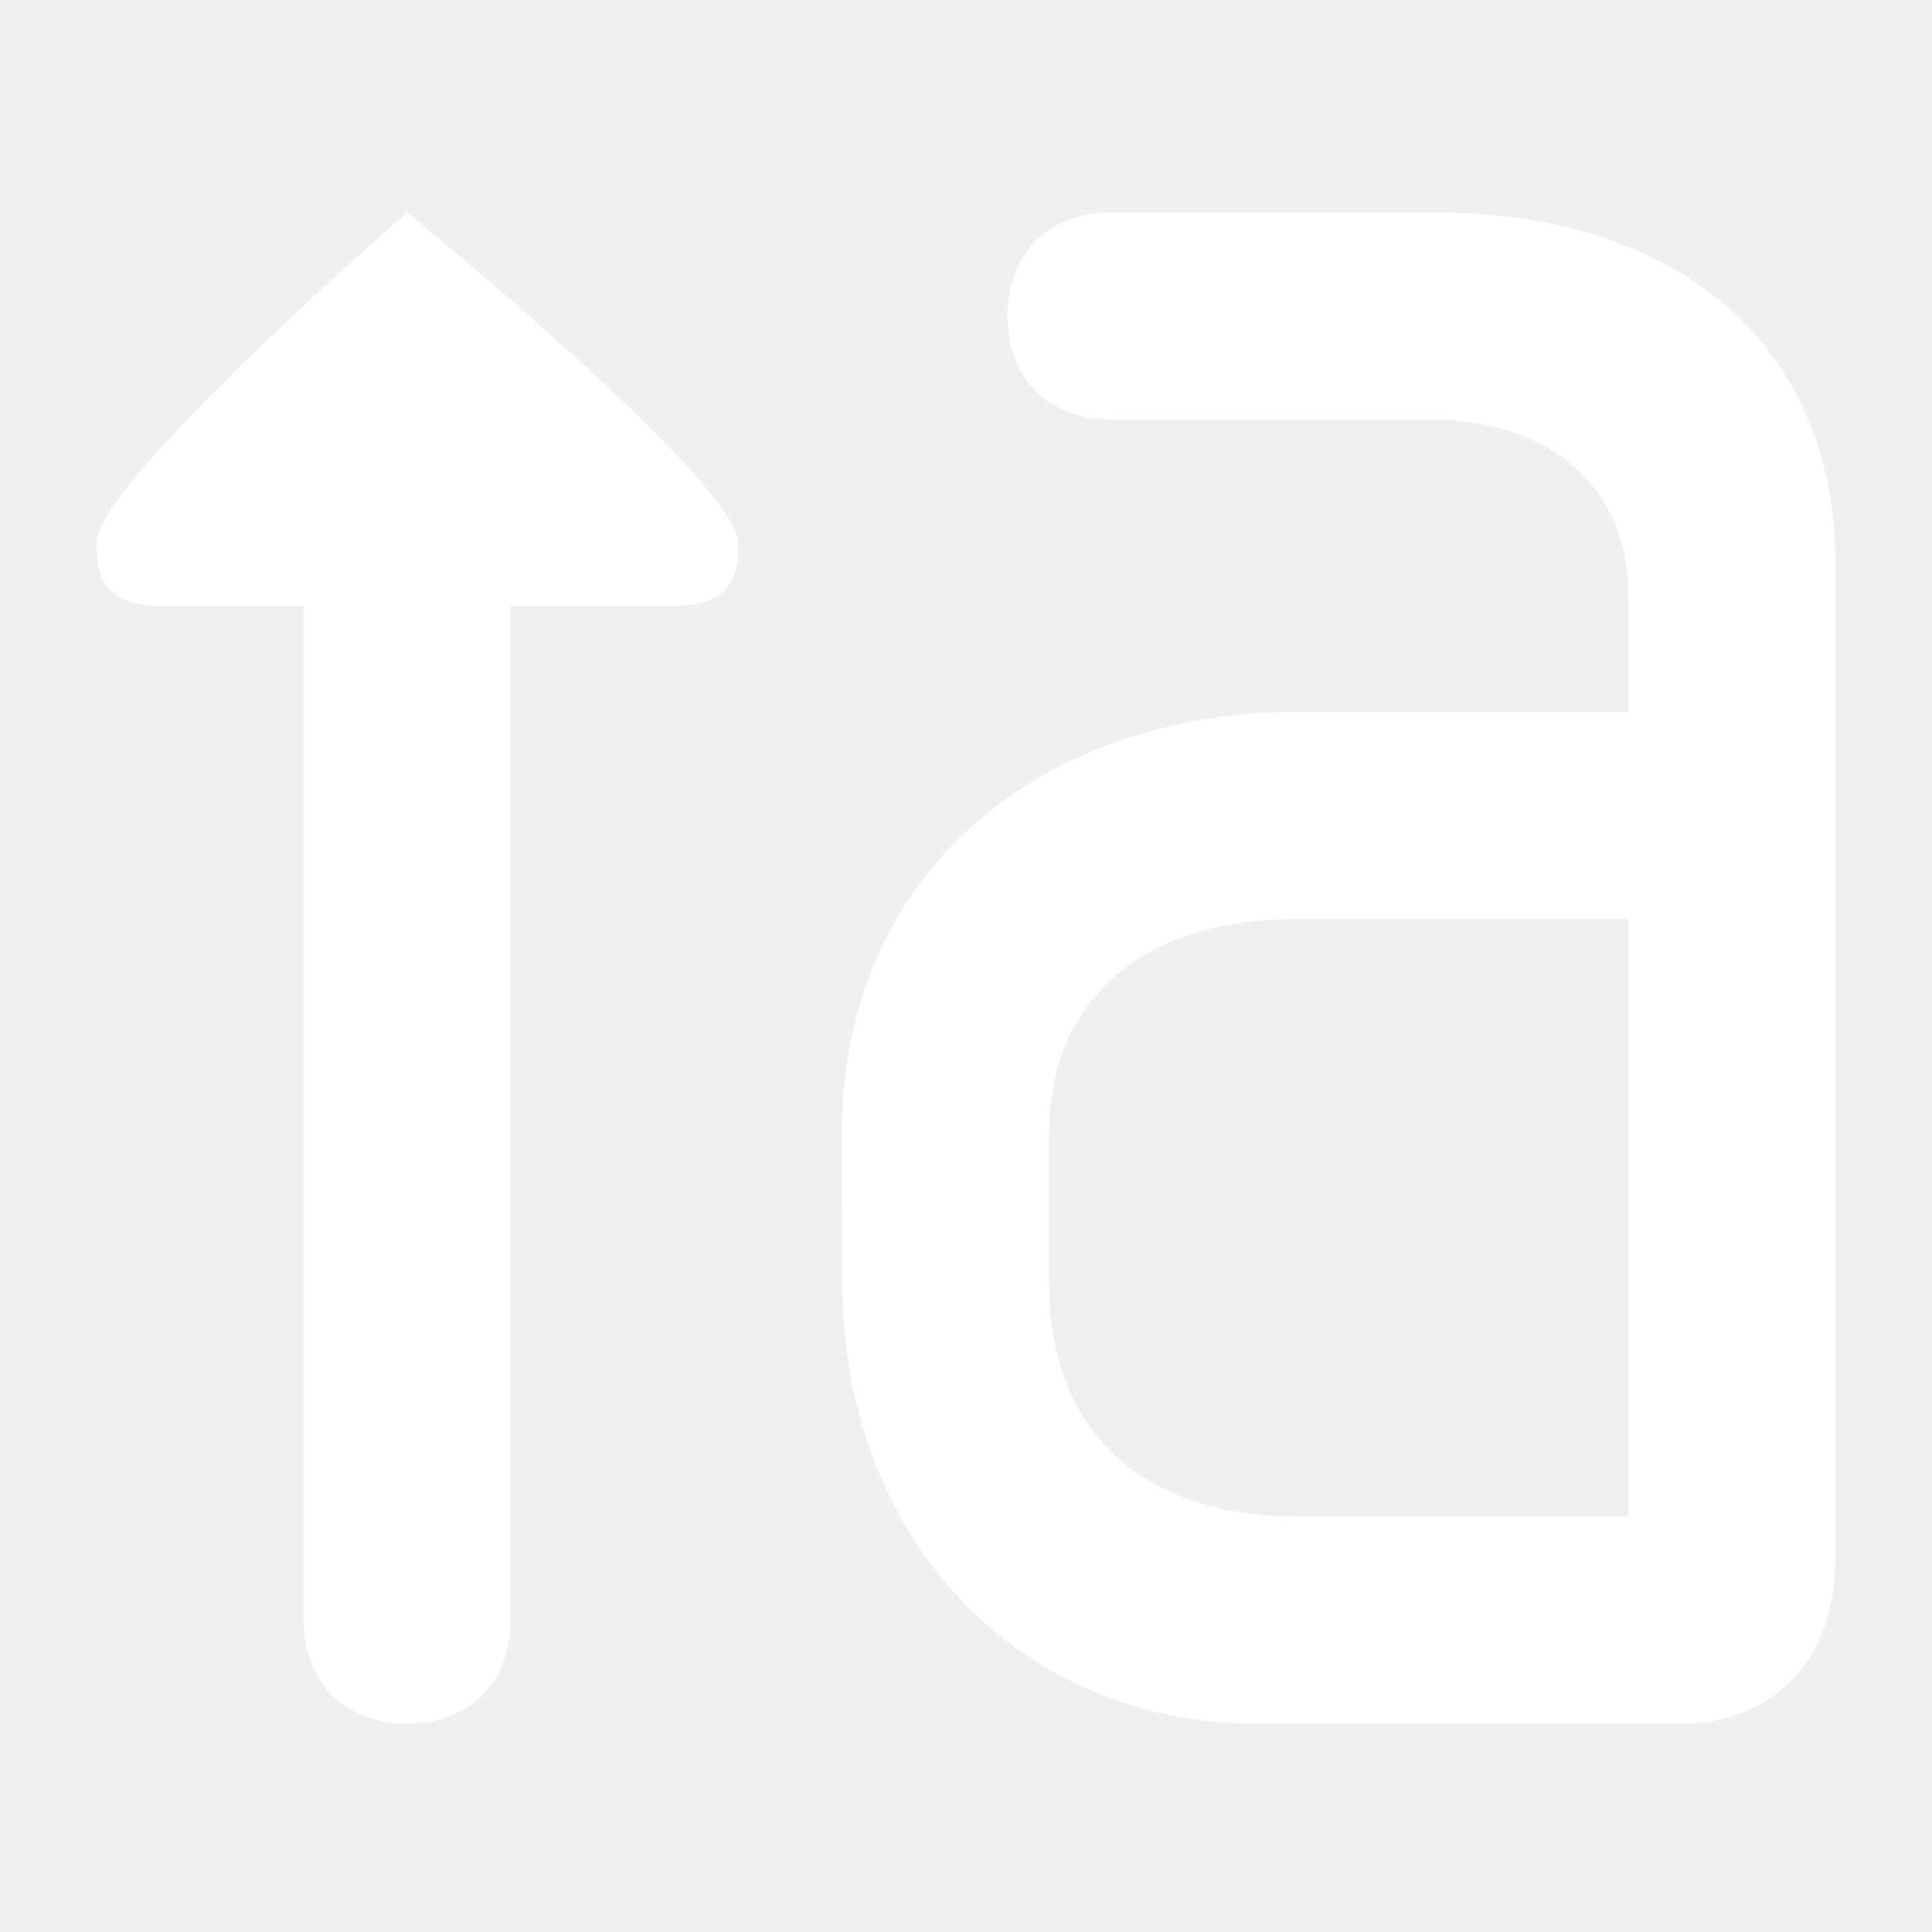
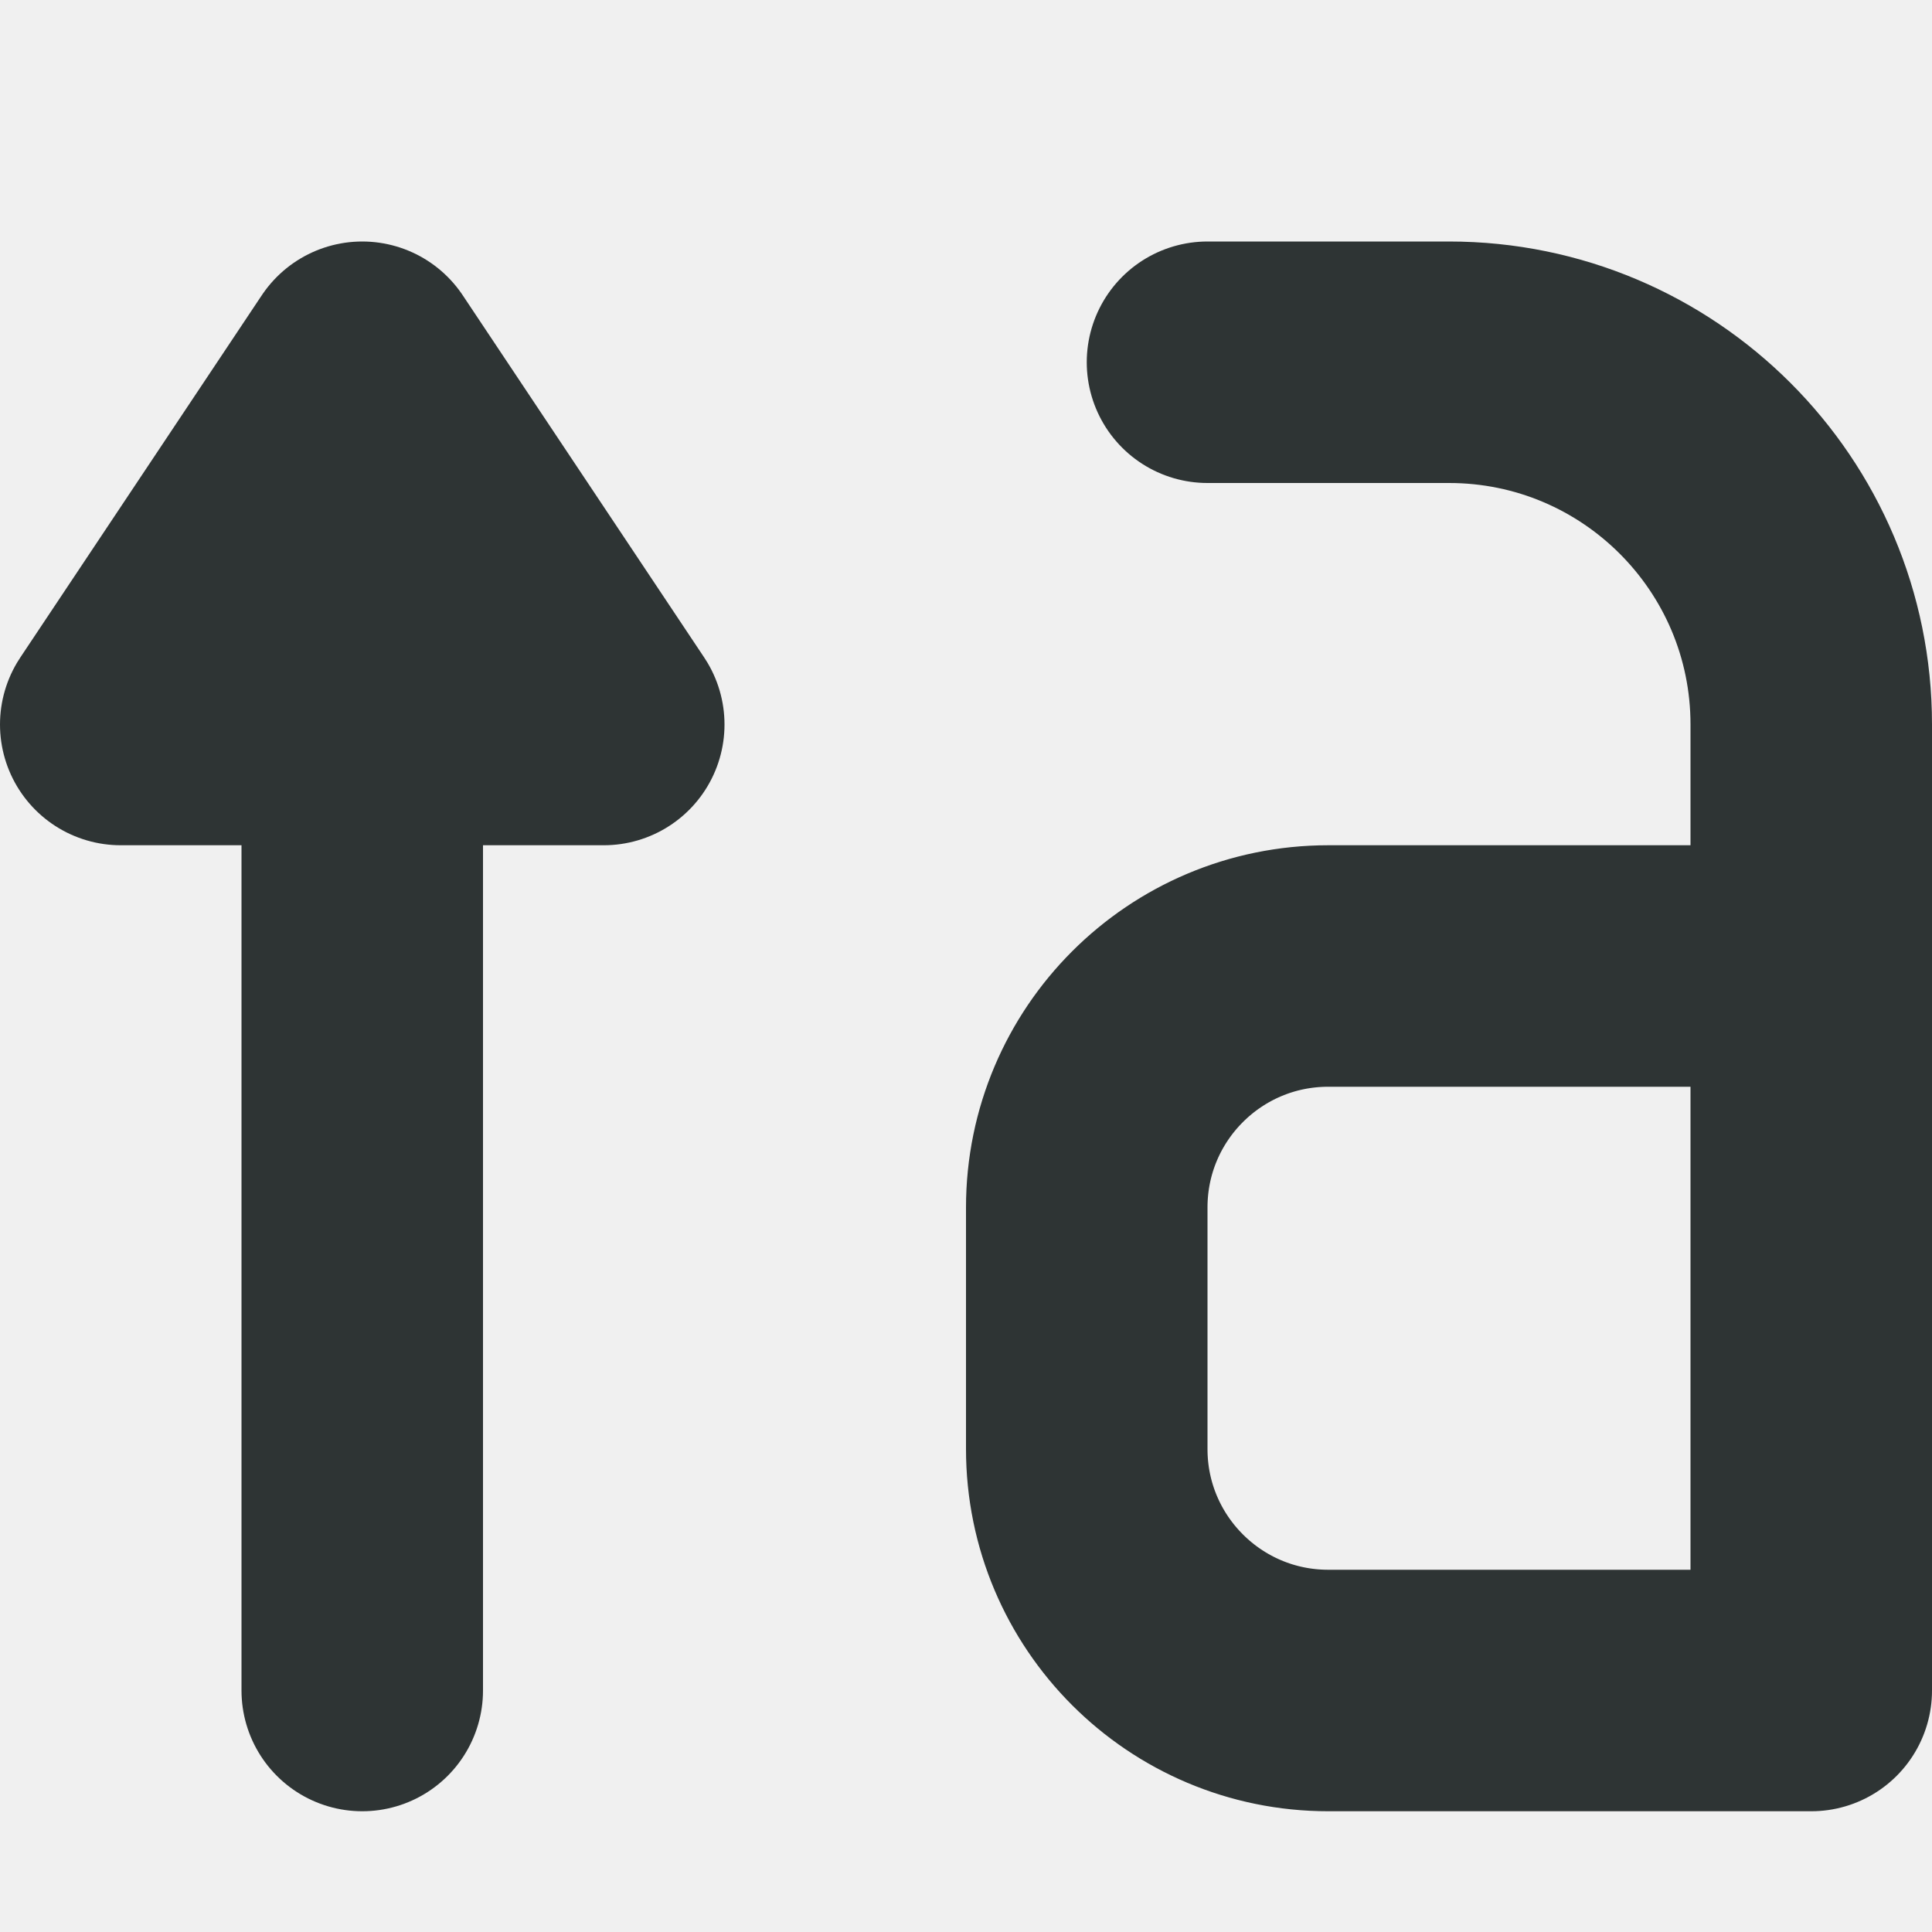
- <svg xmlns="http://www.w3.org/2000/svg" height="100" viewBox="0 0 100 100" width="100" version="1.1" id="svg143">
-   <defs id="defs147" />
-   <path d="m 57.5,11 c -3.214,0 -5.357,2.143 -5.357,5.357 0,3.214 2.143,5.357 5.357,5.357 H 74.013 C 80,21.714 84.286,25 84.286,30.876 v 5.968 H 67.143 c -12.857,0 -23.617,8.013 -23.571,21.942 l 0.024,7.51 C 43.641,80.214 53.222,89.214 65,89.214 h 22.5 c 0,0 7.5,0 7.5,-8.721 V 29.152 C 95,18 87,11 74.283,11 Z M 84.286,47.558 V 78.5 H 67.143 c -7.5,0 -12.857,-3.904 -12.857,-12.214 v -7.5 c 0,-7.5 5.357,-11.228 12.857,-11.228 z" fill-opacity="0.988" id="path141" style="fill:#ffffff;fill-opacity:1;stroke-width:7.956" />
-   <path style="fill:#ffffff;fill-opacity:1;stroke:none;stroke-width:0;stroke-linecap:round;stroke-linejoin:round;stroke-dasharray:none;paint-order:fill markers stroke" d="m 15.714,83.857 v -52.5 H 8.214 c -3.214,0 -3.214,-2.143 -3.214,-3.214 C 5,24.929 21.071,11 21.071,11 c 0,0 17.143,13.929 17.143,17.143 0,1.071 0,3.214 -3.214,3.214 h -8.571 v 52.5 c 0,3.214 -2.143,5.357 -5.357,5.357 -3.214,0 -5.357,-2.143 -5.357,-5.357 z" id="path984" />
+ <svg xmlns="http://www.w3.org/2000/svg" height="16px" viewBox="0 0 16 16" width="16px" version="1.1" id="svg1">
+   <defs id="defs1">
+     </defs>
+   <path d="m 11,5 c -0.551,0 -1,0.449 -1,1 0,0.551 0.449,1 1,1 h 2 c 0.559,0 0.992,0.43 1,0.988 H 12.598 C 10.672,7.945 9.055,9.496 9.016,11.418 v 0.02 c 0,1.957 1.605,3.562 3.559,3.562 H 15 c 0.551,0 1,-0.449 1,-1 V 8 C 16,6.355 14.645,5 13,5 Z m 1.555,4.988 H 12.574 14 V 13 h -1.426 c -0.867,0 -1.547,-0.684 -1.555,-1.551 0.023,-0.836 0.695,-1.48 1.535,-1.461 z" fill="#2e3434" id="path1" style="display:none" />
+   <path style="fill:none;fill-opacity:1;fill-rule:evenodd;stroke:#2e3434;stroke-width:2;stroke-linecap:round;stroke-linejoin:round;stroke-dasharray:none;stroke-opacity:1" d="M 3,14 V 3 L 5,6 H 1 L 3,3" id="path2" />
+   <path style="fill:none;fill-opacity:1;fill-rule:evenodd;stroke:#2e3434;stroke-width:2;stroke-linecap:round;stroke-linejoin:round;stroke-dasharray:none;stroke-opacity:1" d="m 10,3 h 2 a 3,3 45 0 1 3,3 v 8 H 11 A 2,2 45 0 1 9,12 v -2 a 2,2 135 0 1 2,-2 h 4" id="path3" />
</svg>
